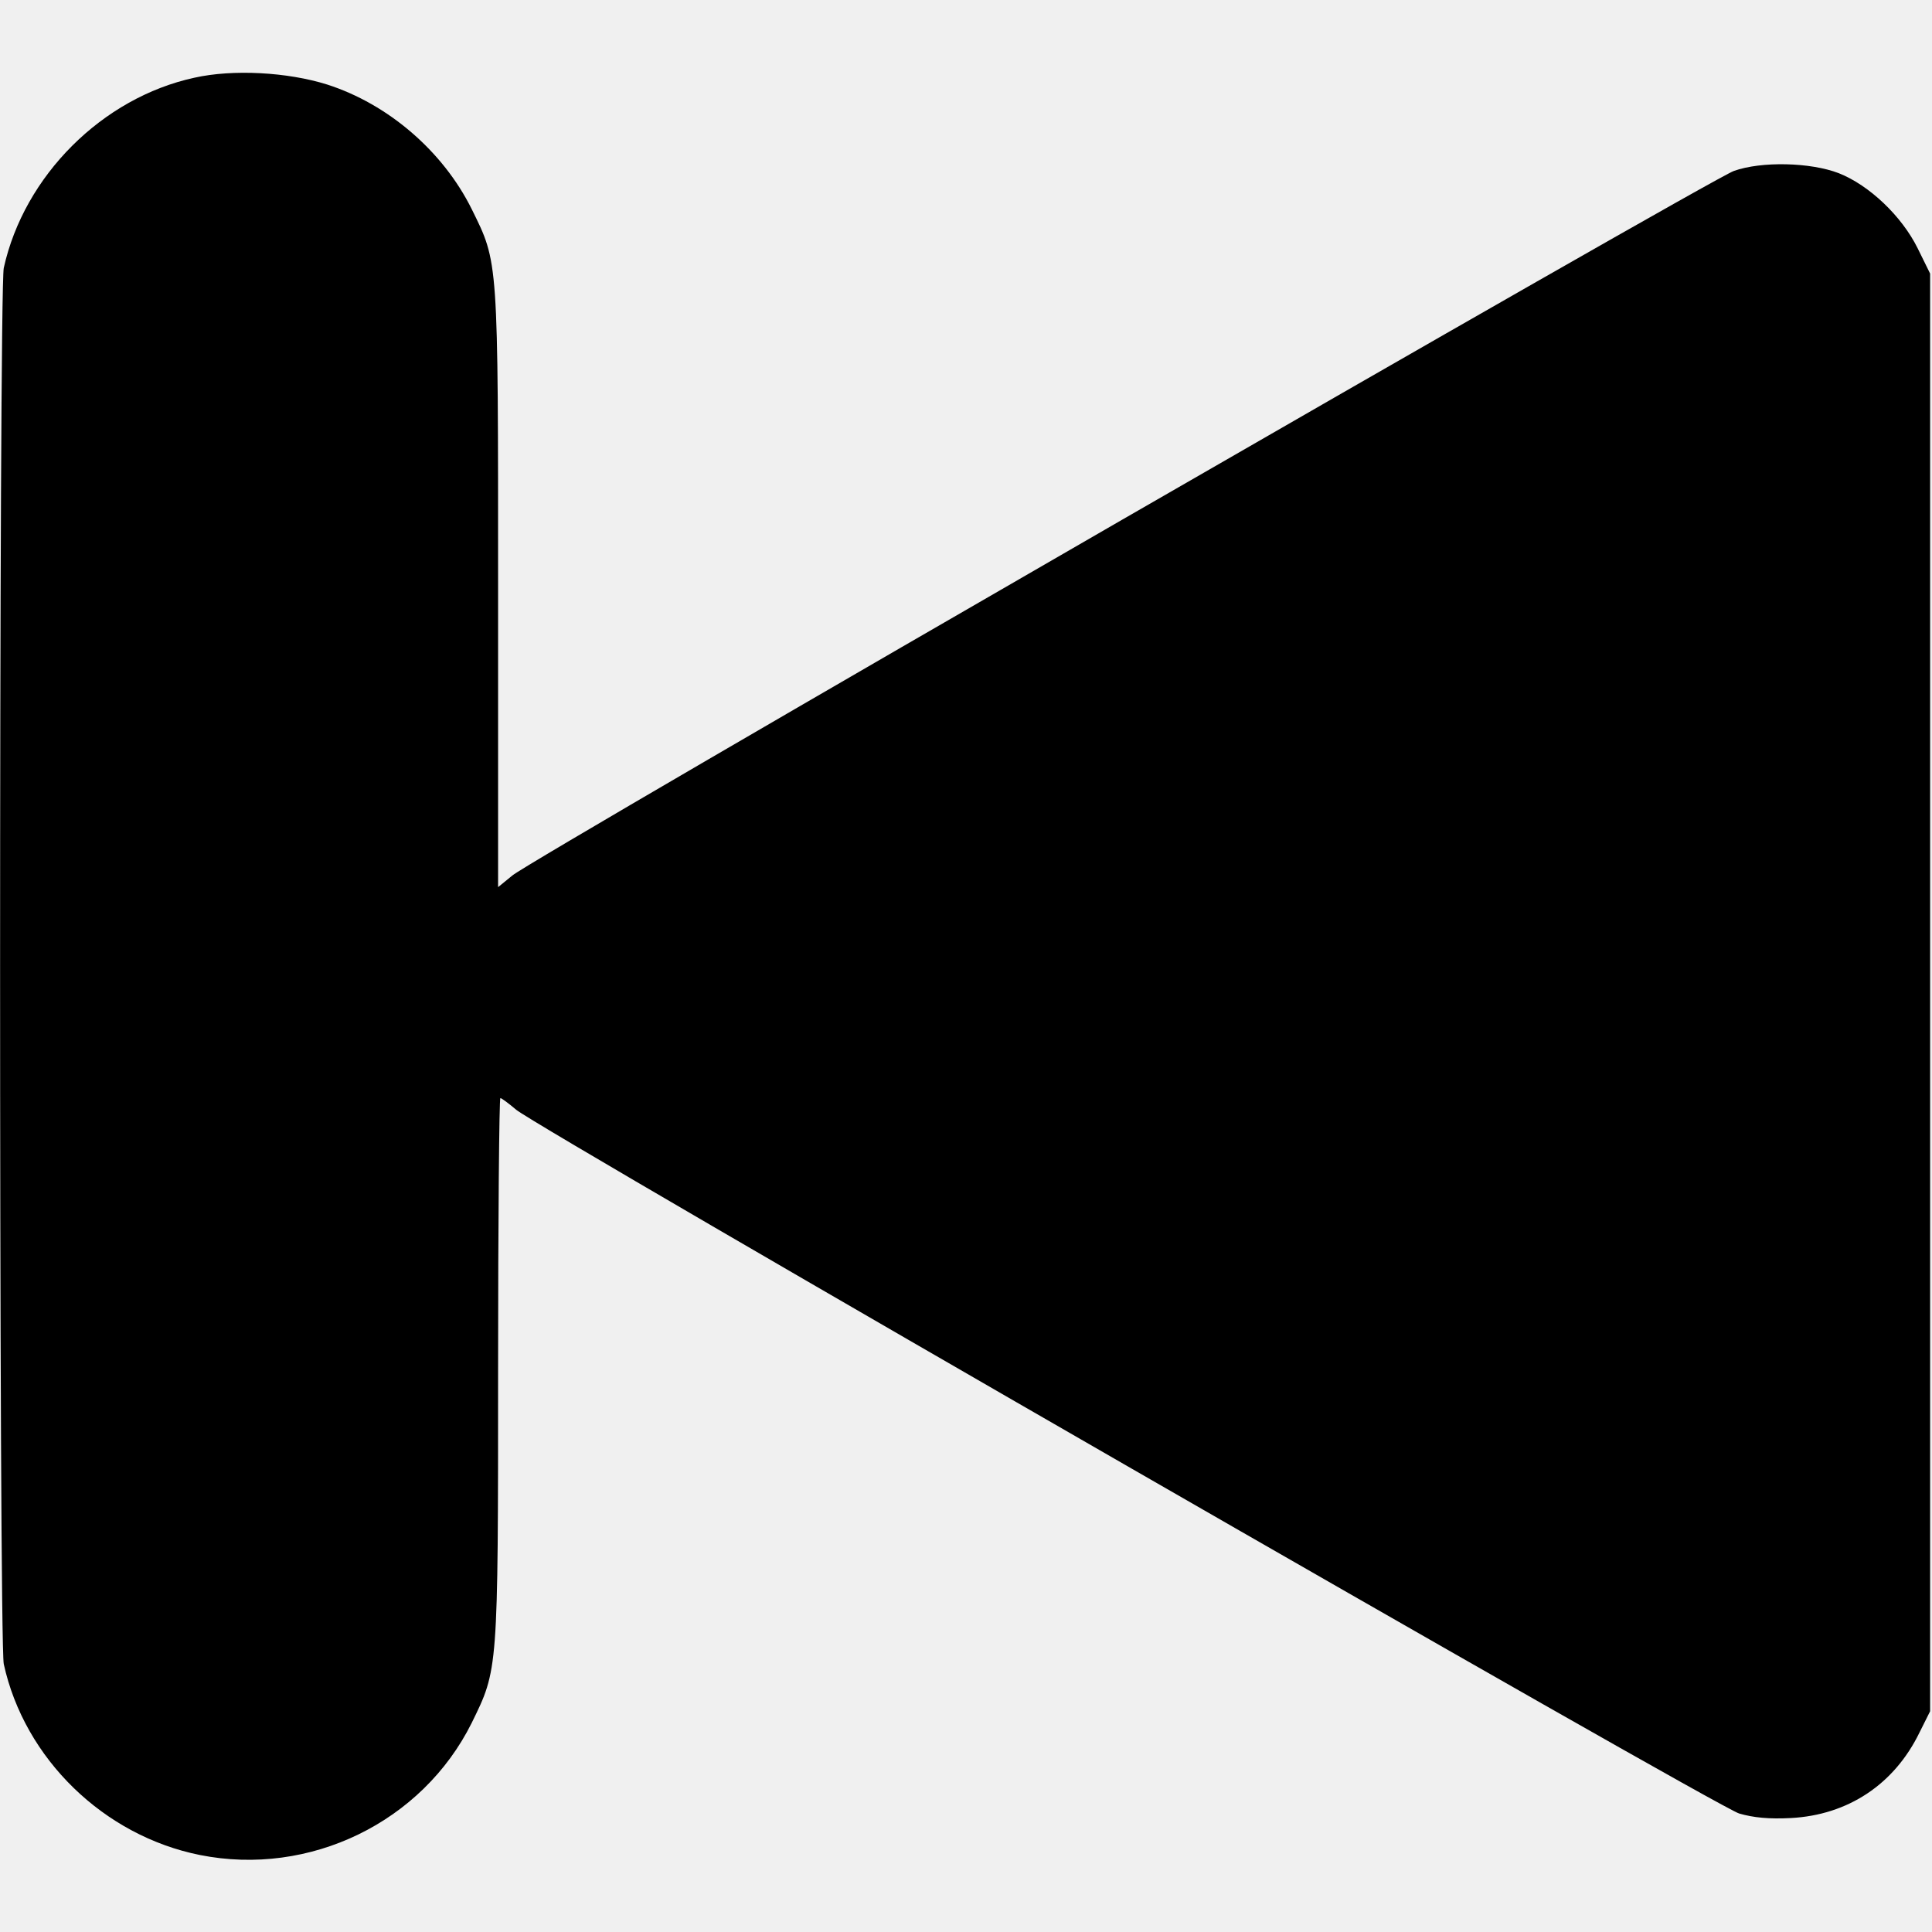
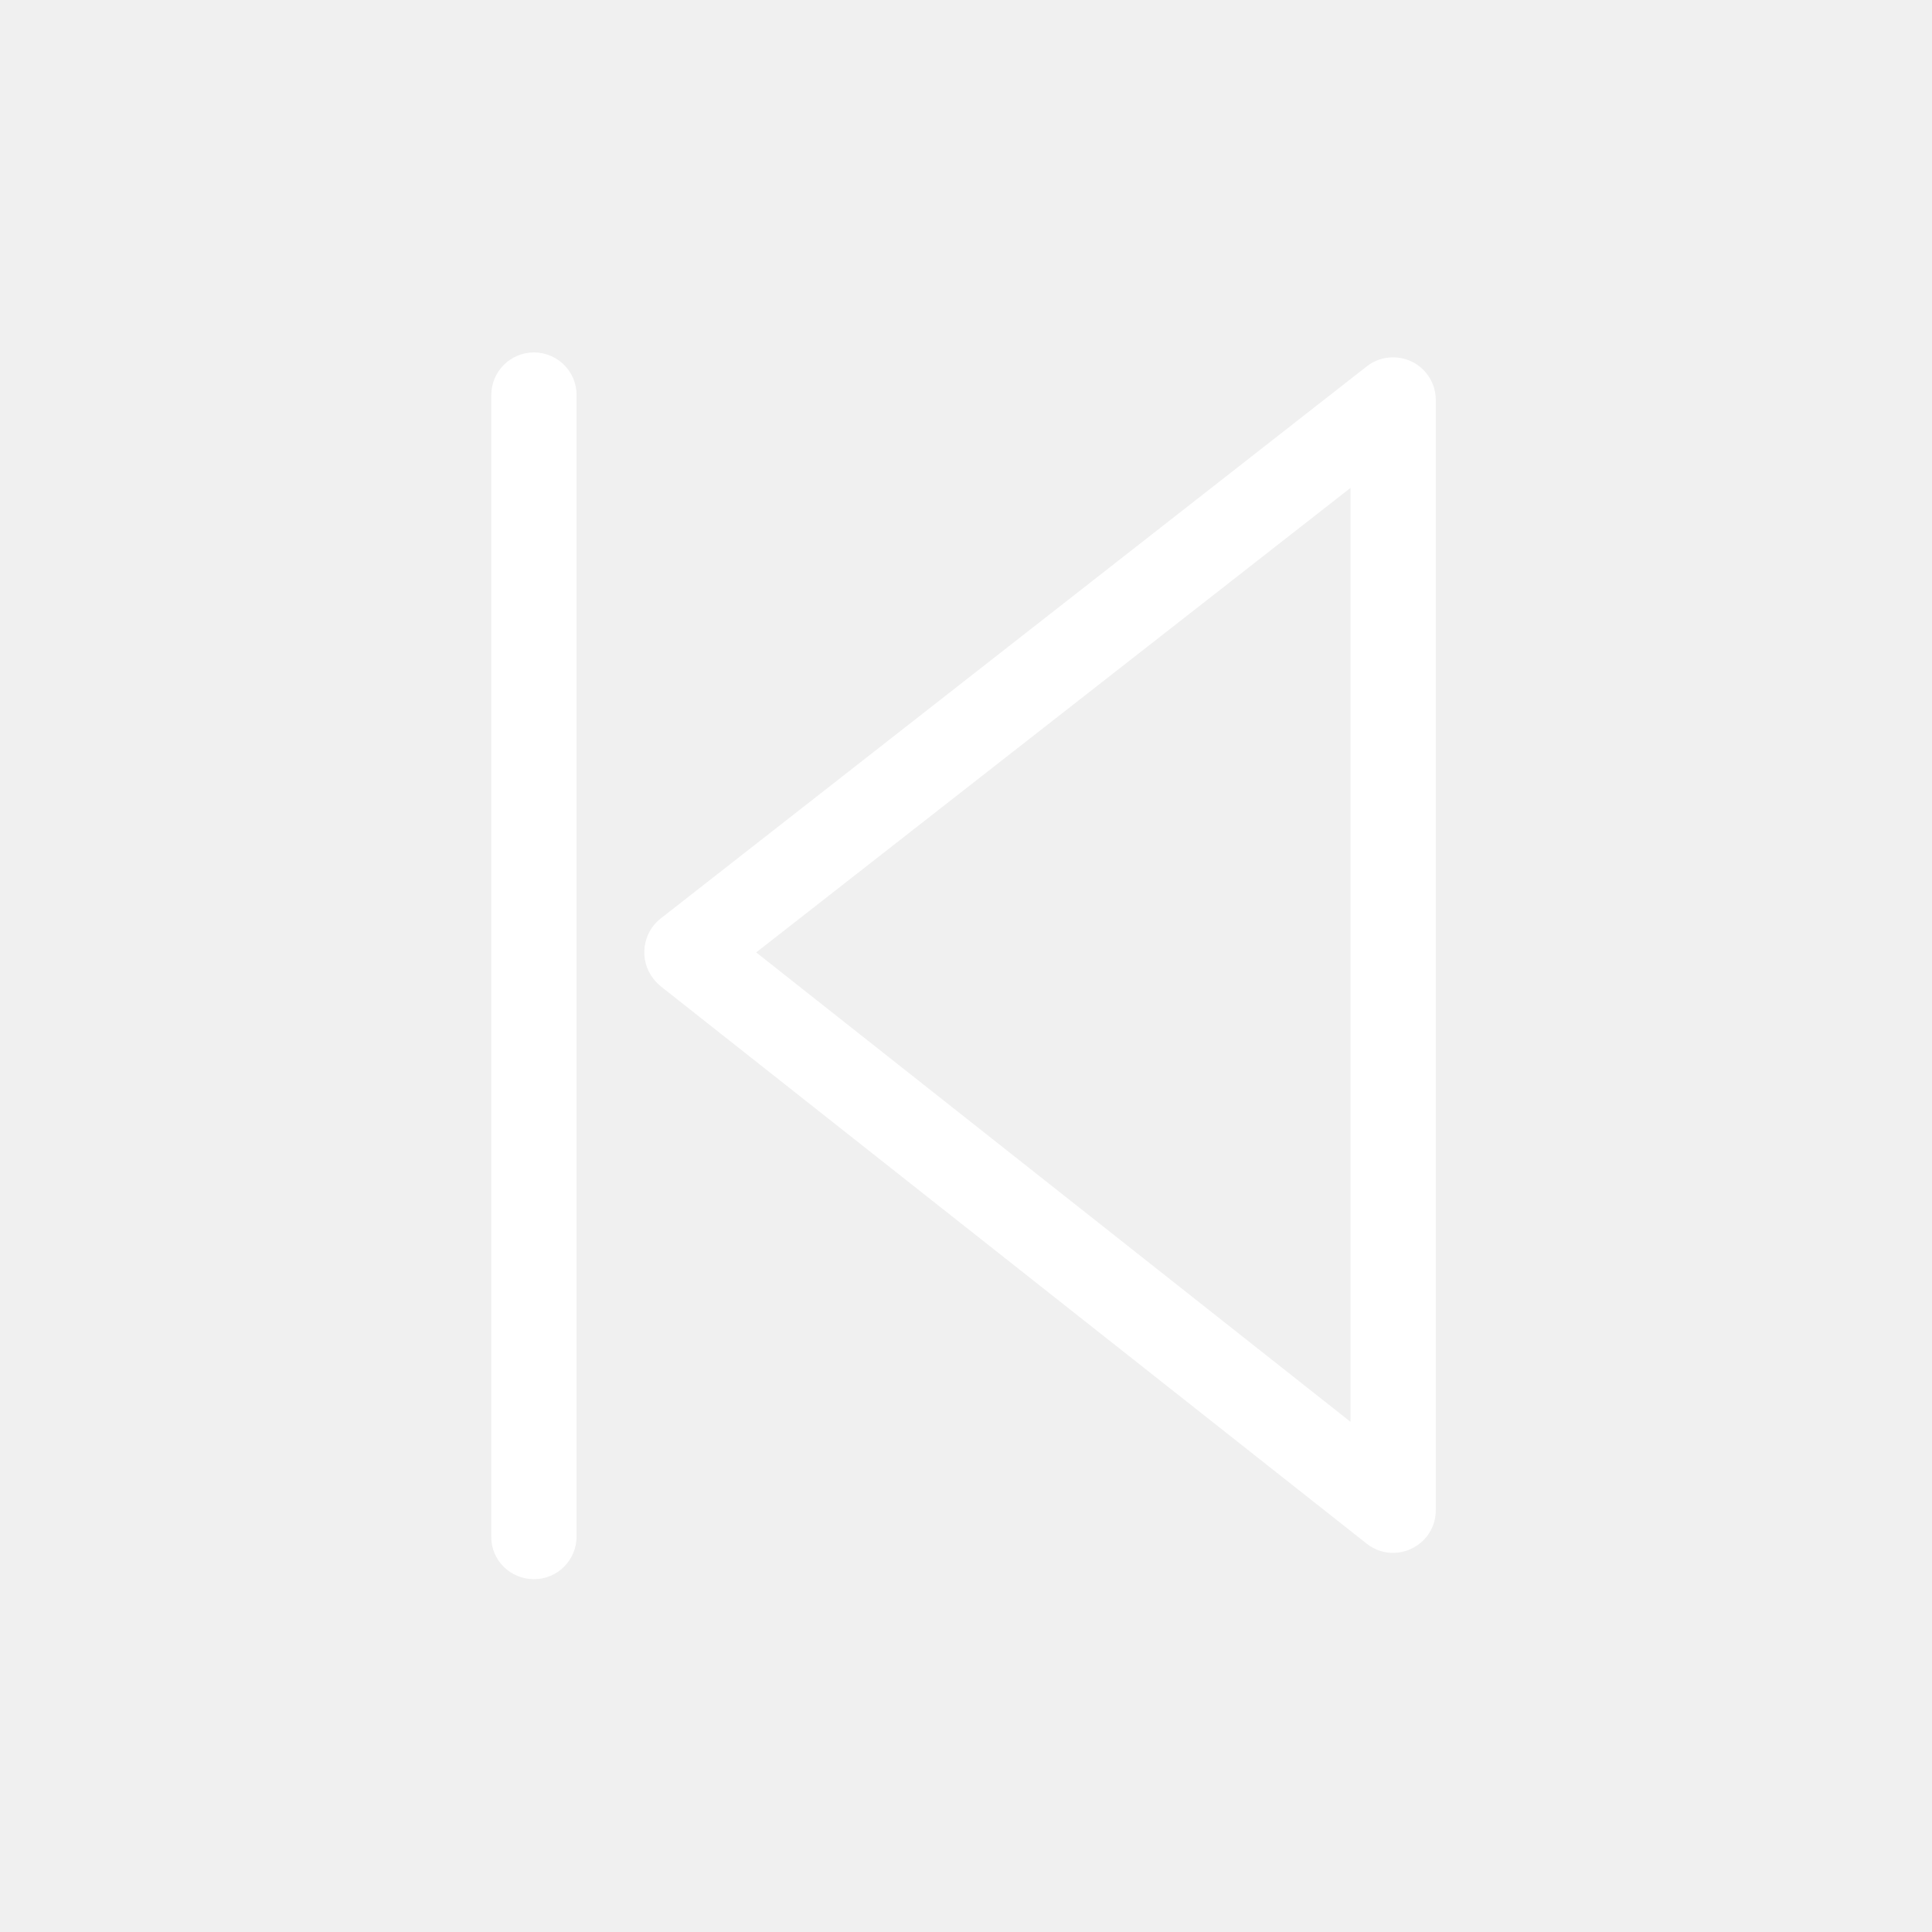
- <svg xmlns="http://www.w3.org/2000/svg" version="1.0" width="512pt" height="512pt" viewBox="0 0 512 512" preserveAspectRatio="xMidYMid meet">
-   <g transform="translate(0,512) scale(0.1,-0.1)" fill="#000000" stroke="none">
-     <path d="M515 4914 c-244 -53 -451 -260 -505 -504 -13 -62 -13 -3638 0 -3700 55 -251 265 -455 520 -506 291 -58 589 87 720 350 70 143 70 134 70 939 0 394 3 717 6 717 3 0 22 -14 42 -31 64 -53 3182 -1848 3241 -1865 38 -11 79 -15 137 -12 151 8 274 89 341 227 l28 56 0 1905 0 1905 -33 67 c-42 85 -128 167 -209 199 -75 29 -205 32 -278 6 -61 -21 -3184 -1822 -3237 -1867 l-38 -31 0 788 c0 882 1 865 -70 1009 -76 153 -221 278 -383 330 -105 33 -250 41 -352 18z" />
-   </g>
+ <svg xmlns="http://www.w3.org/2000/svg" version="1.1" id="Outline" x="0px" y="0px" viewBox="0 0 512 512" style="enable-background:new 0 0 512 512;" xml:space="preserve">
+   <style type="text/css">
+ 	.st0{fill:#FFFFFF;}
+ </style>
+   <path class="st0" d="M175,261.3l187.2,147.8c4.9,3.9,12,3,15.9-1.9c1.6-2,2.4-4.5,2.4-7V106c0-6.3-5.1-11.3-11.3-11.3  c-2.5,0-5,0.8-7,2.4L175.1,243.4c-4.9,3.8-5.8,11-2,15.9C173.7,260.1,174.3,260.7,175,261.3L175,261.3z M357.9,129.3v247.5  L200.4,252.4L357.9,129.3z" />
+   <path class="st0" d="M141.5,418.5c6.3,0,11.3-5.1,11.3-11.3V104.7c0-6.3-5.1-11.3-11.3-11.3c-6.3,0-11.3,5.1-11.3,11.3v302.5  C130.1,413.4,135.2,418.5,141.5,418.5z" />
</svg>
